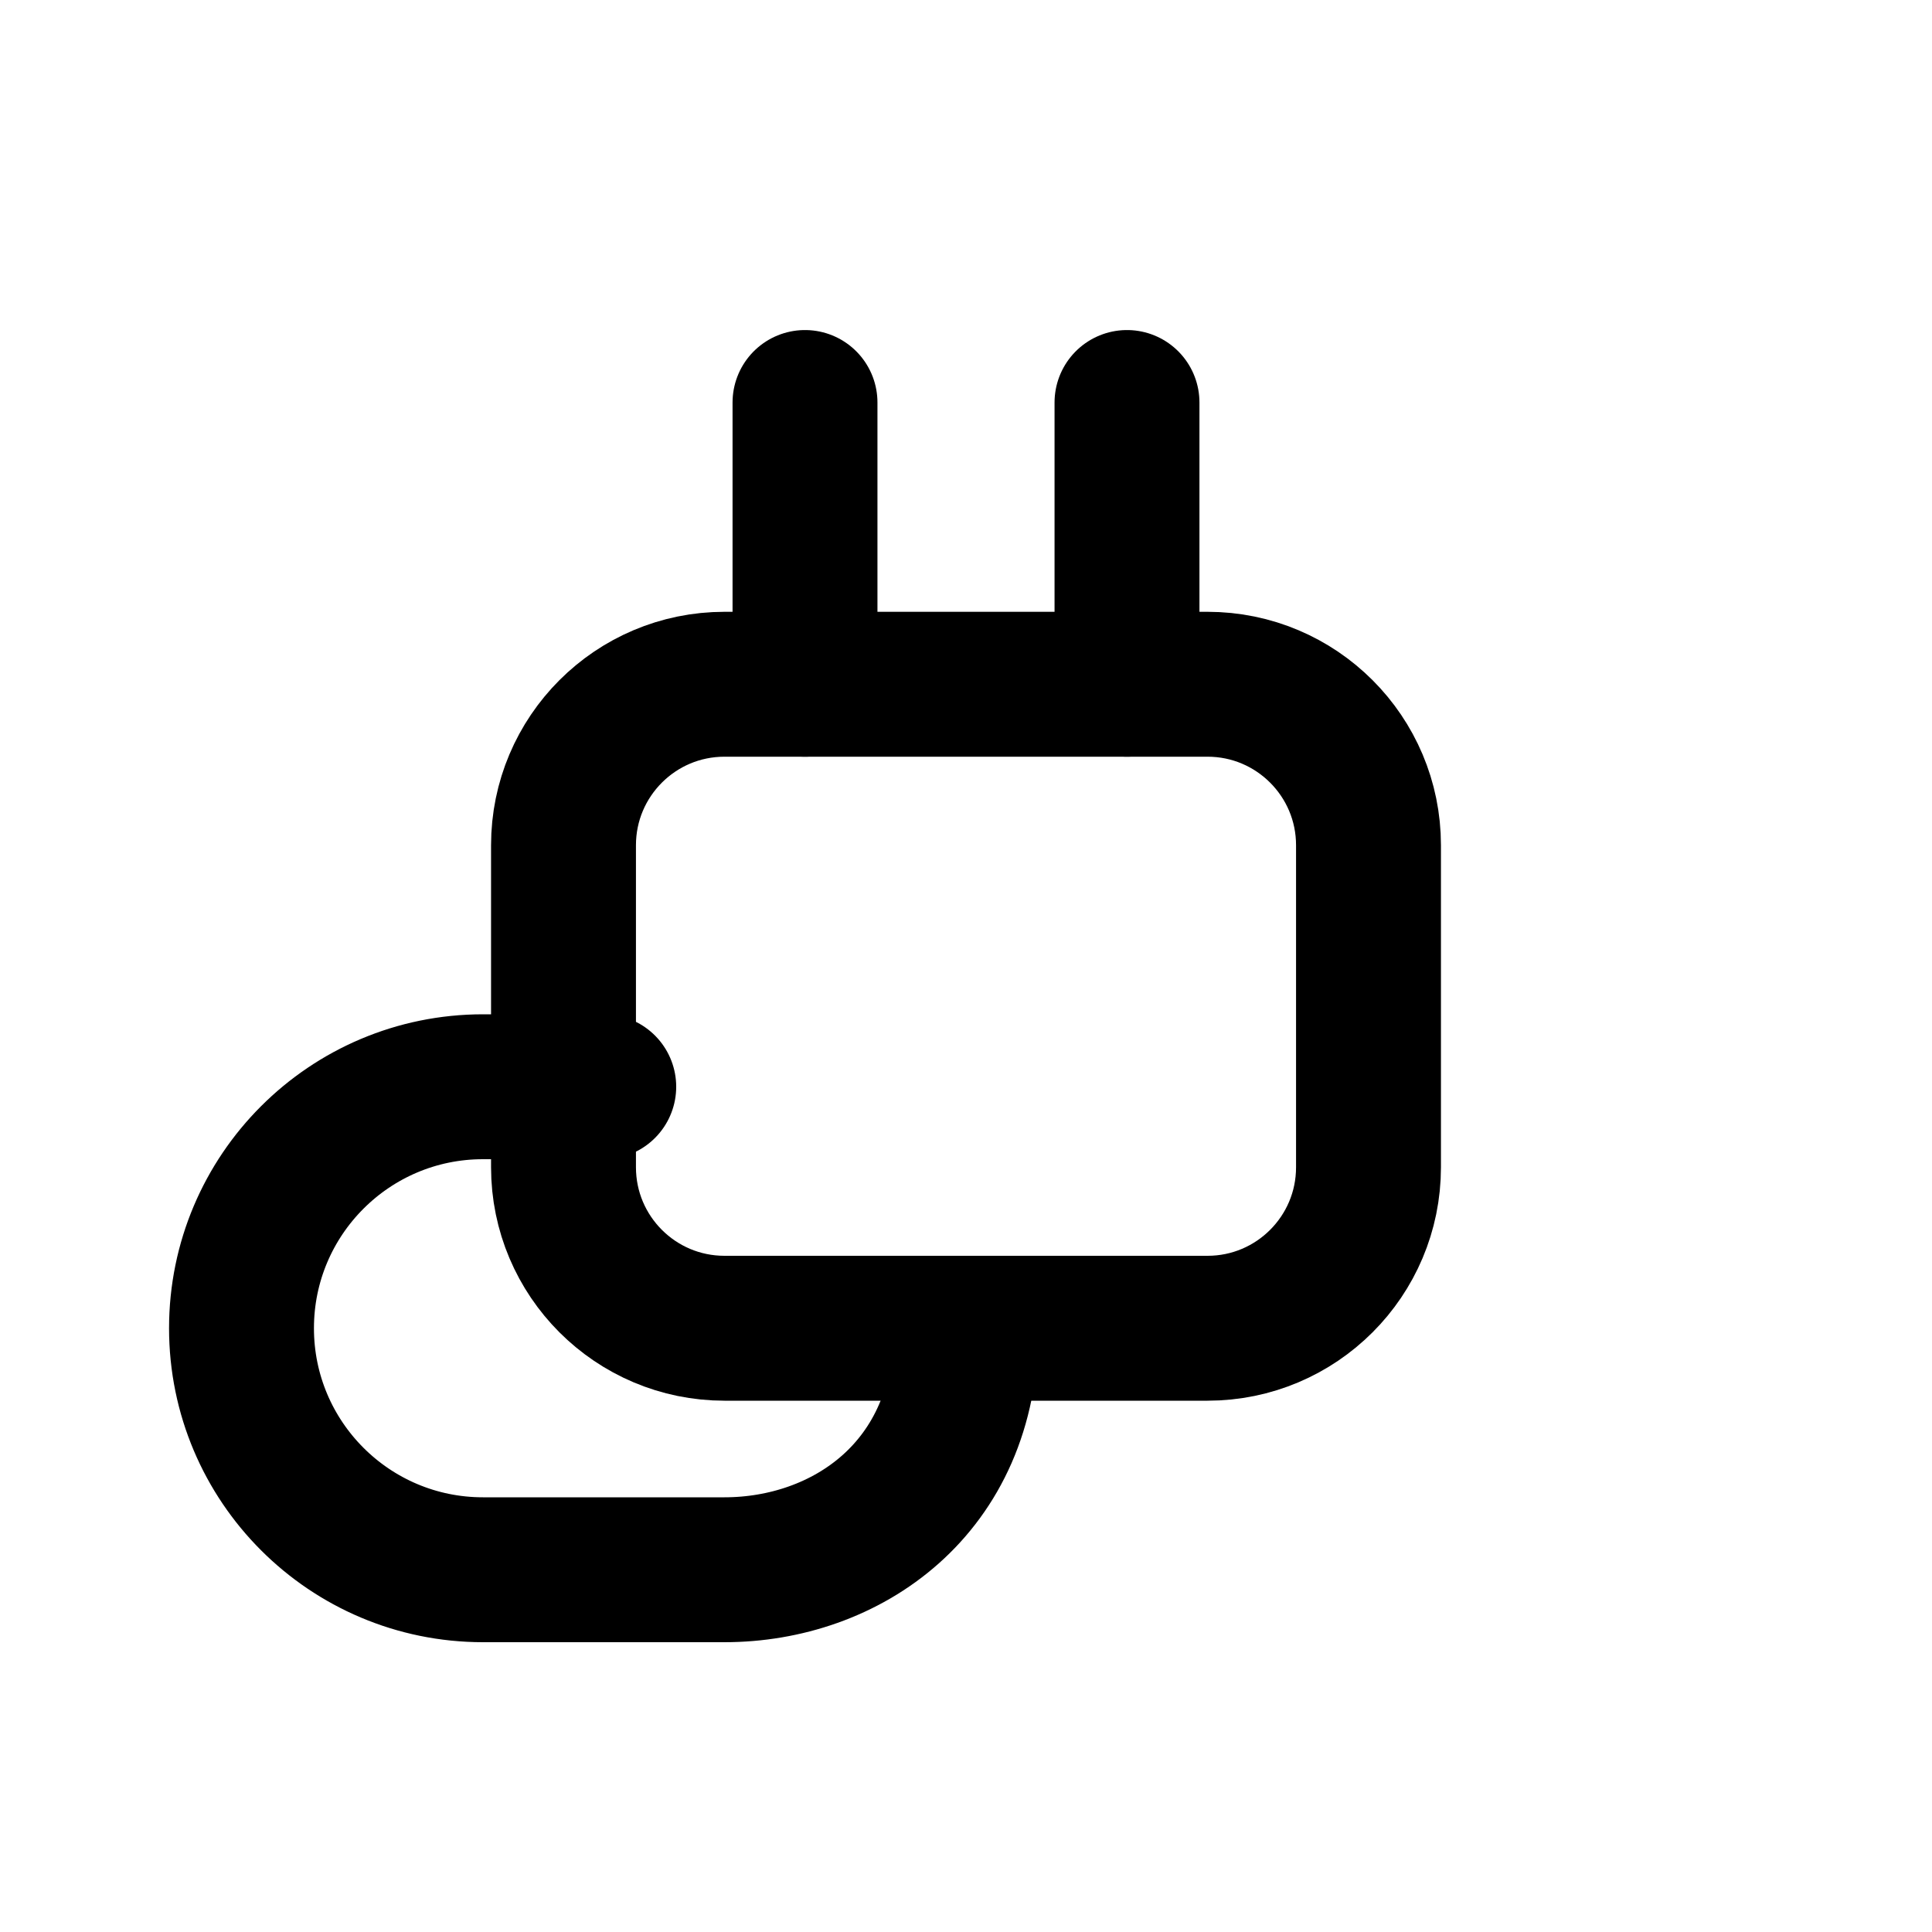
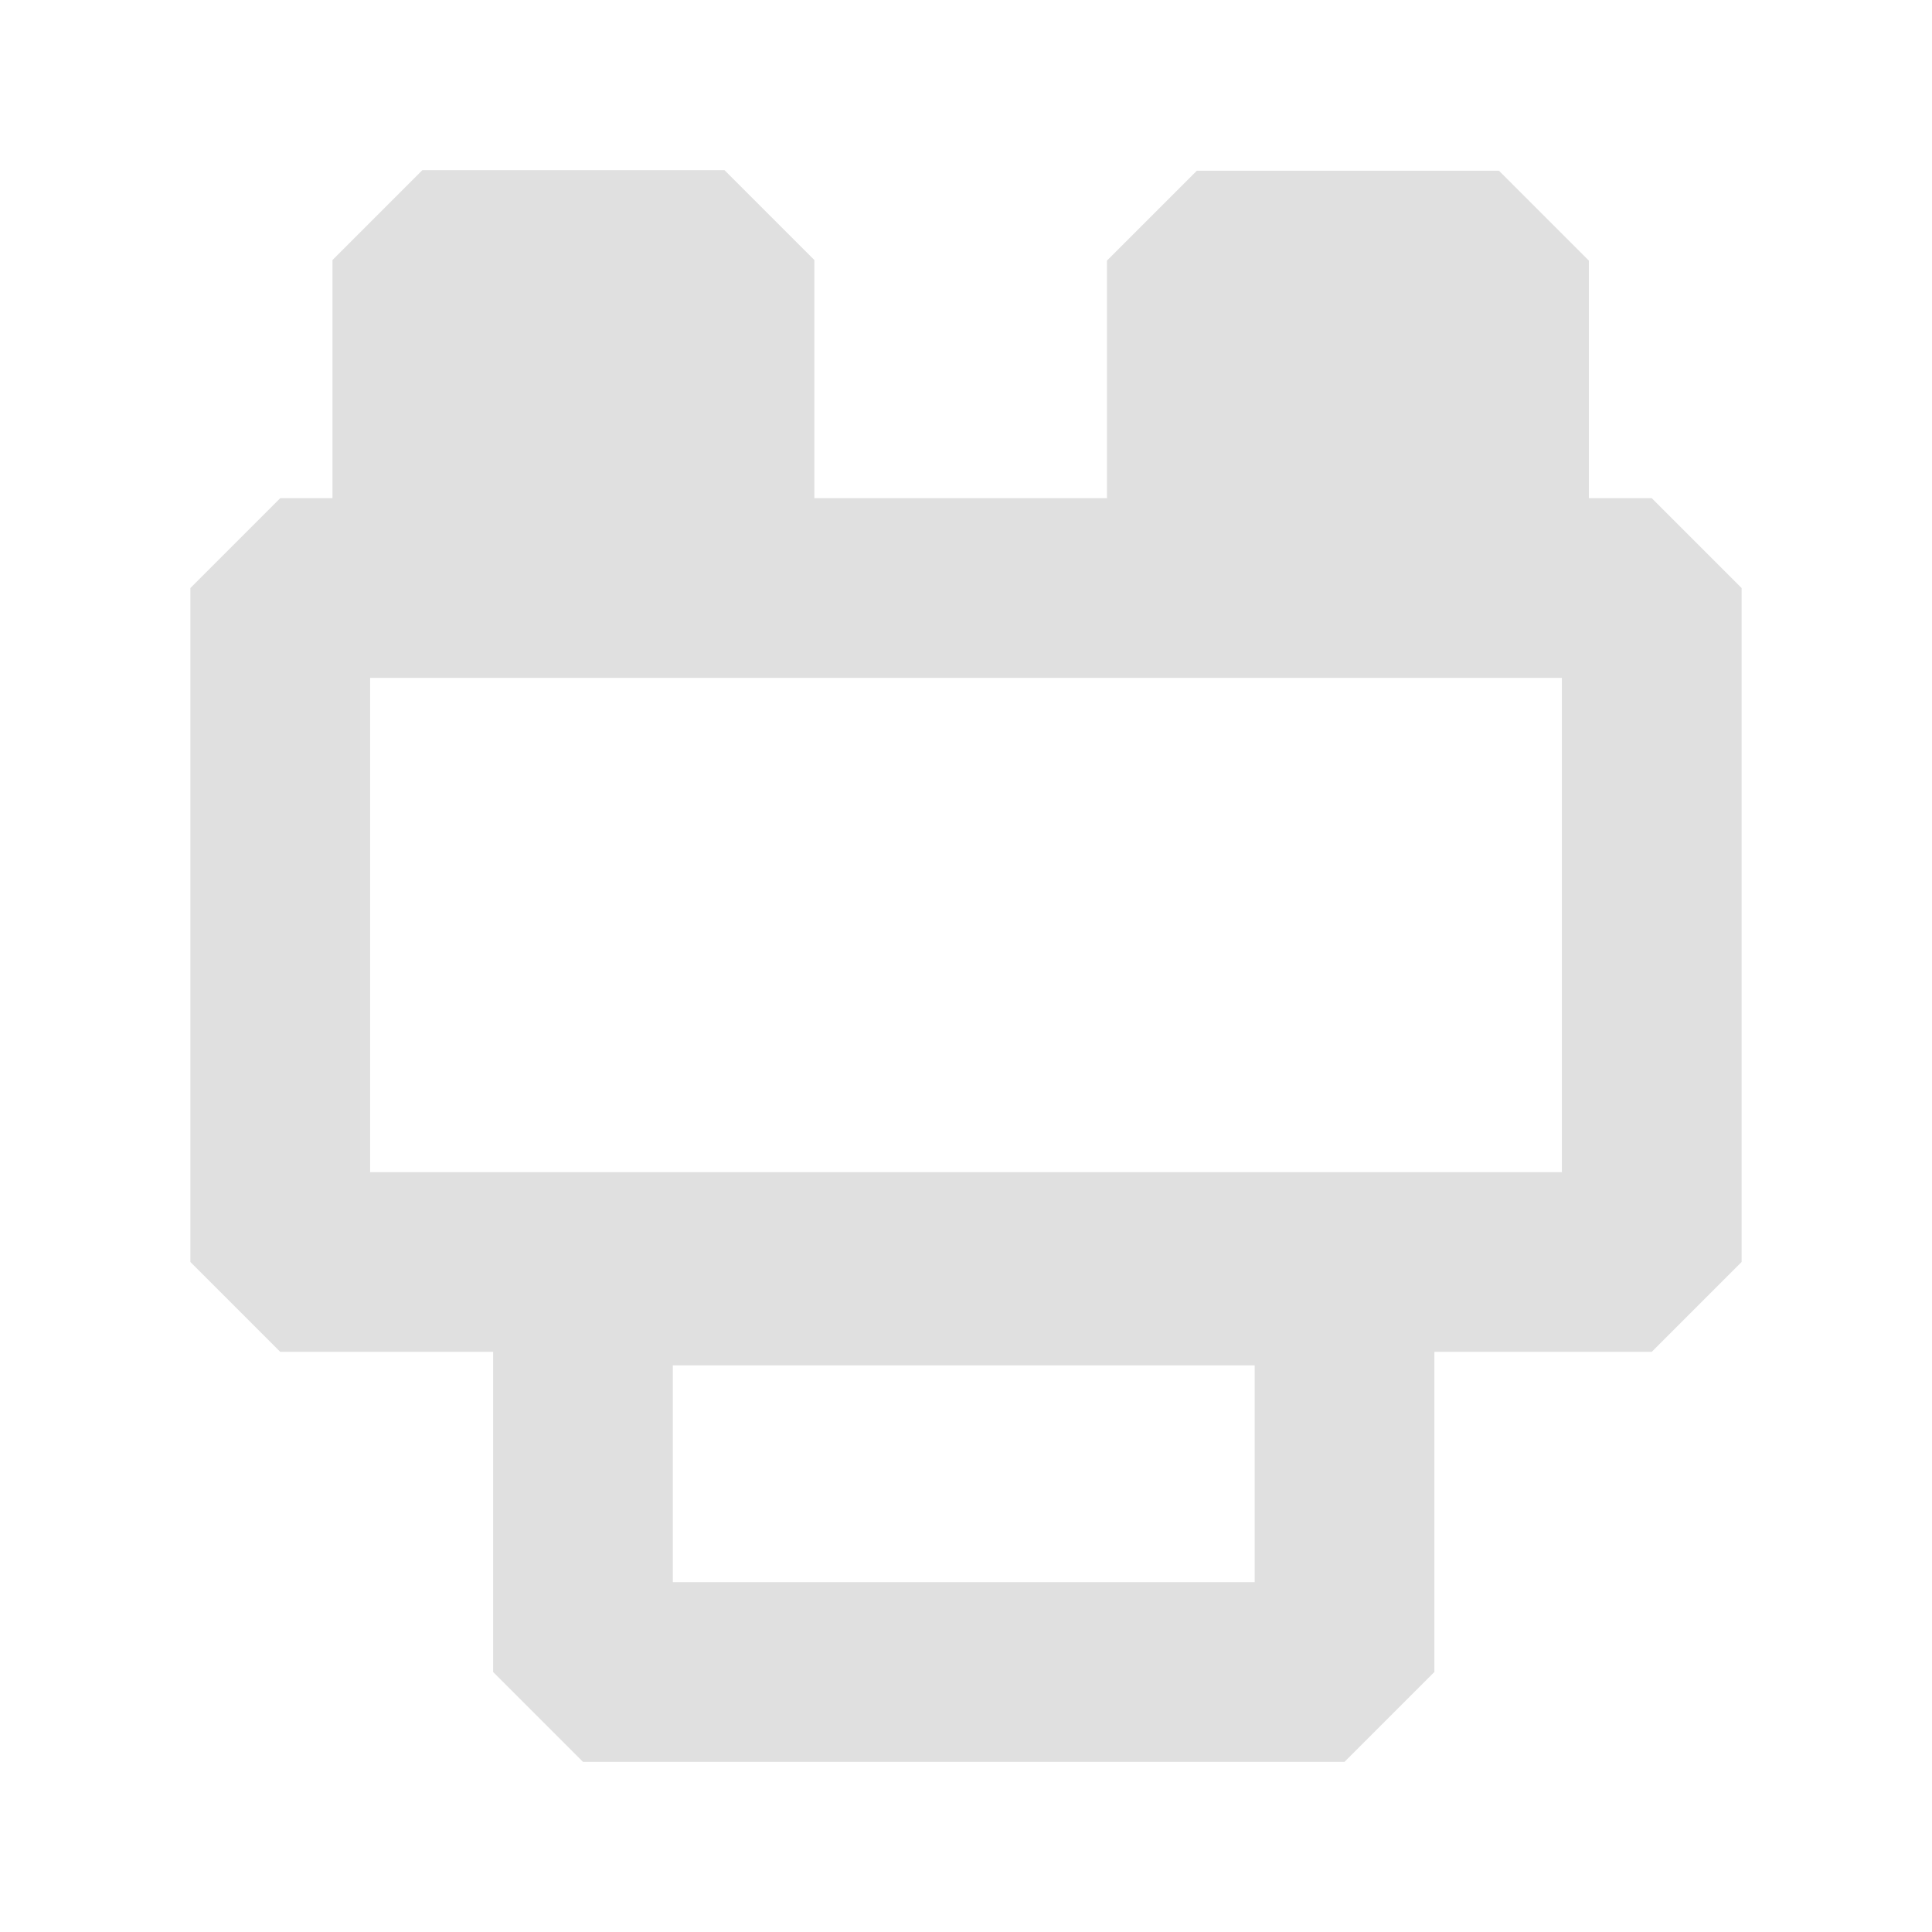
- <svg xmlns="http://www.w3.org/2000/svg" viewBox="0 0 24 24" fill="none" stroke="currentColor" stroke-width="1.8" stroke-linecap="round" stroke-linejoin="round">
-   <rect x="7" y="8.5" width="10" height="8" rx="2" />
-   <path d="M10 8.5V5M14 8.5V5" />
-   <path d="M12 16.5c0 2-1.5 3-3 3H6a3 3 0 1 1 0-6h1.5" />
+ <svg xmlns="http://www.w3.org/2000/svg" width="61.92pt" height="61.92pt" viewBox="0 0 61.92 61.92">
+   <defs />
+   <rect id="shape0" transform="translate(8.982001, 18.846)" fill="none" stroke="#e0e0e0" stroke-width="5.76" stroke-linecap="square" stroke-linejoin="bevel" width="43.956" height="21.6" />
+   <rect id="shape01" transform="translate(18.684, 40.878)" fill="none" stroke="#e0e0e0" stroke-width="5.76" stroke-linecap="square" stroke-linejoin="bevel" width="24.408" height="12.708" />
+   <rect id="shape1" transform="translate(13.536, 8.334002)" fill="#e0e0e0" fill-rule="evenodd" stroke="#e0e0e0" stroke-width="5.76" stroke-linecap="square" stroke-linejoin="bevel" width="9.684" height="9.54" />
+   <rect id="shape02" transform="translate(38.358, 8.352001)" fill="#e0e0e0" stroke="#e0e0e0" stroke-width="5.76" stroke-linecap="square" stroke-linejoin="bevel" width="9.684" height="9.54" />
</svg>
